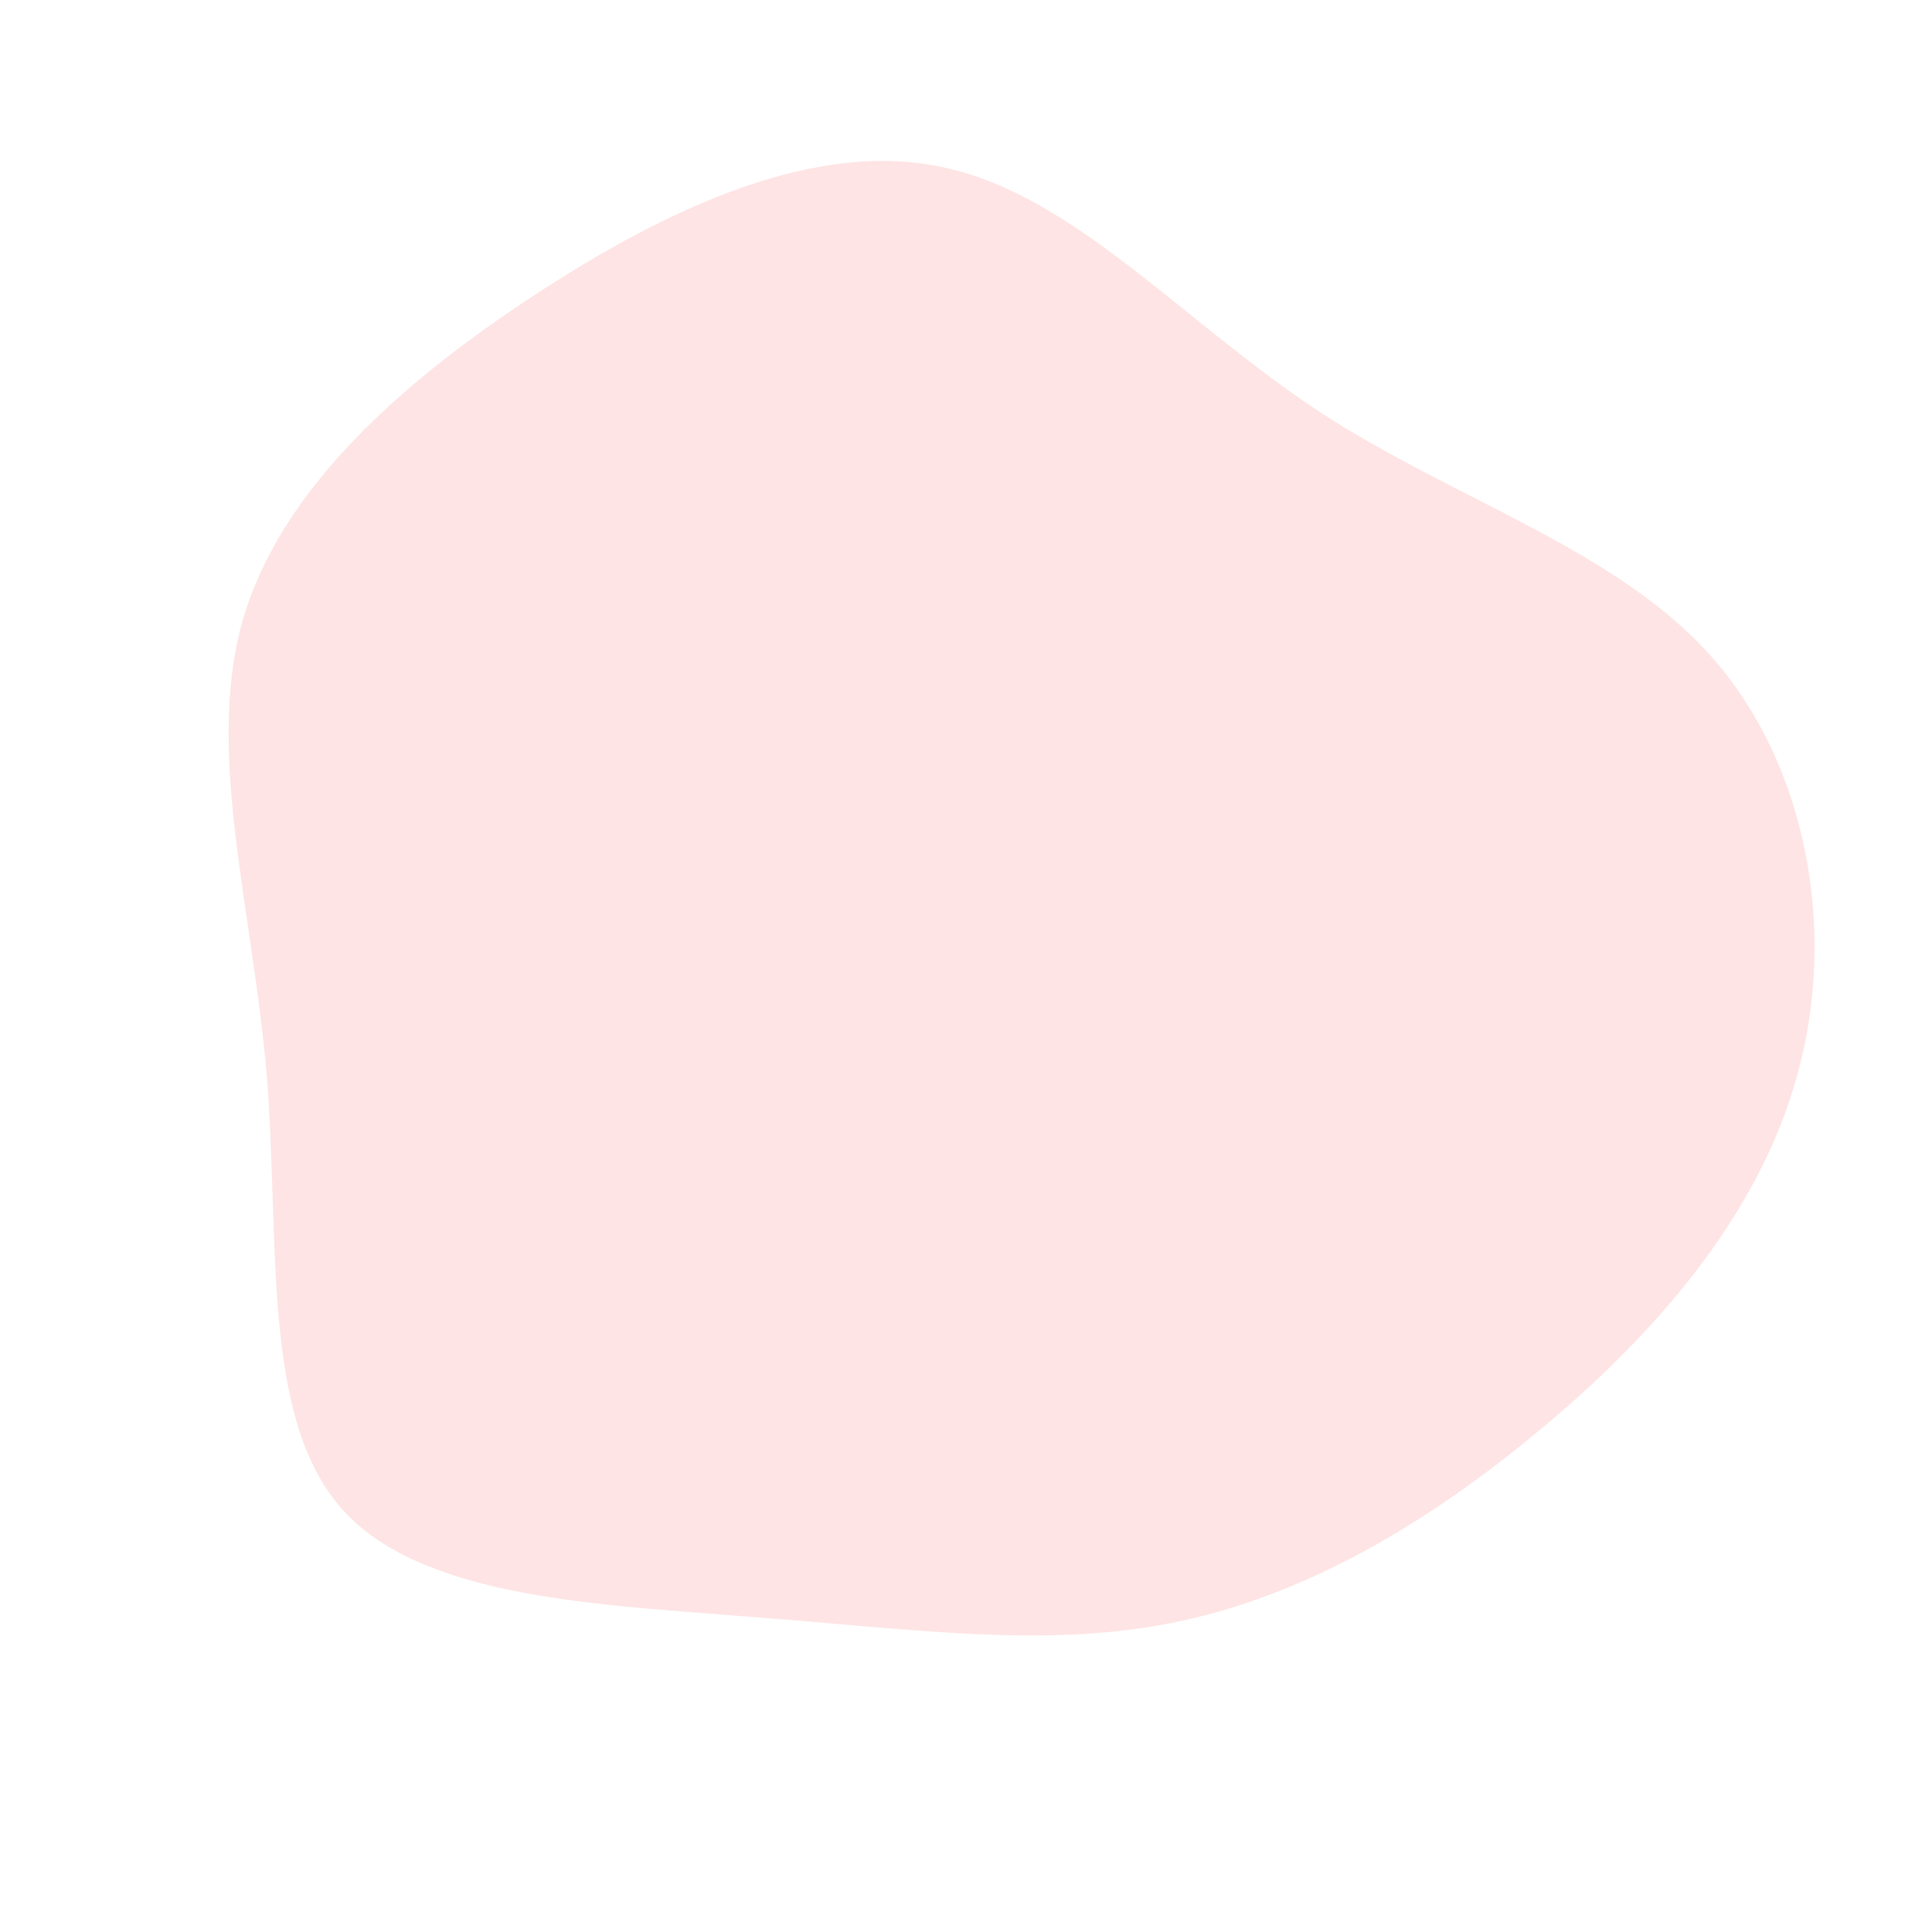
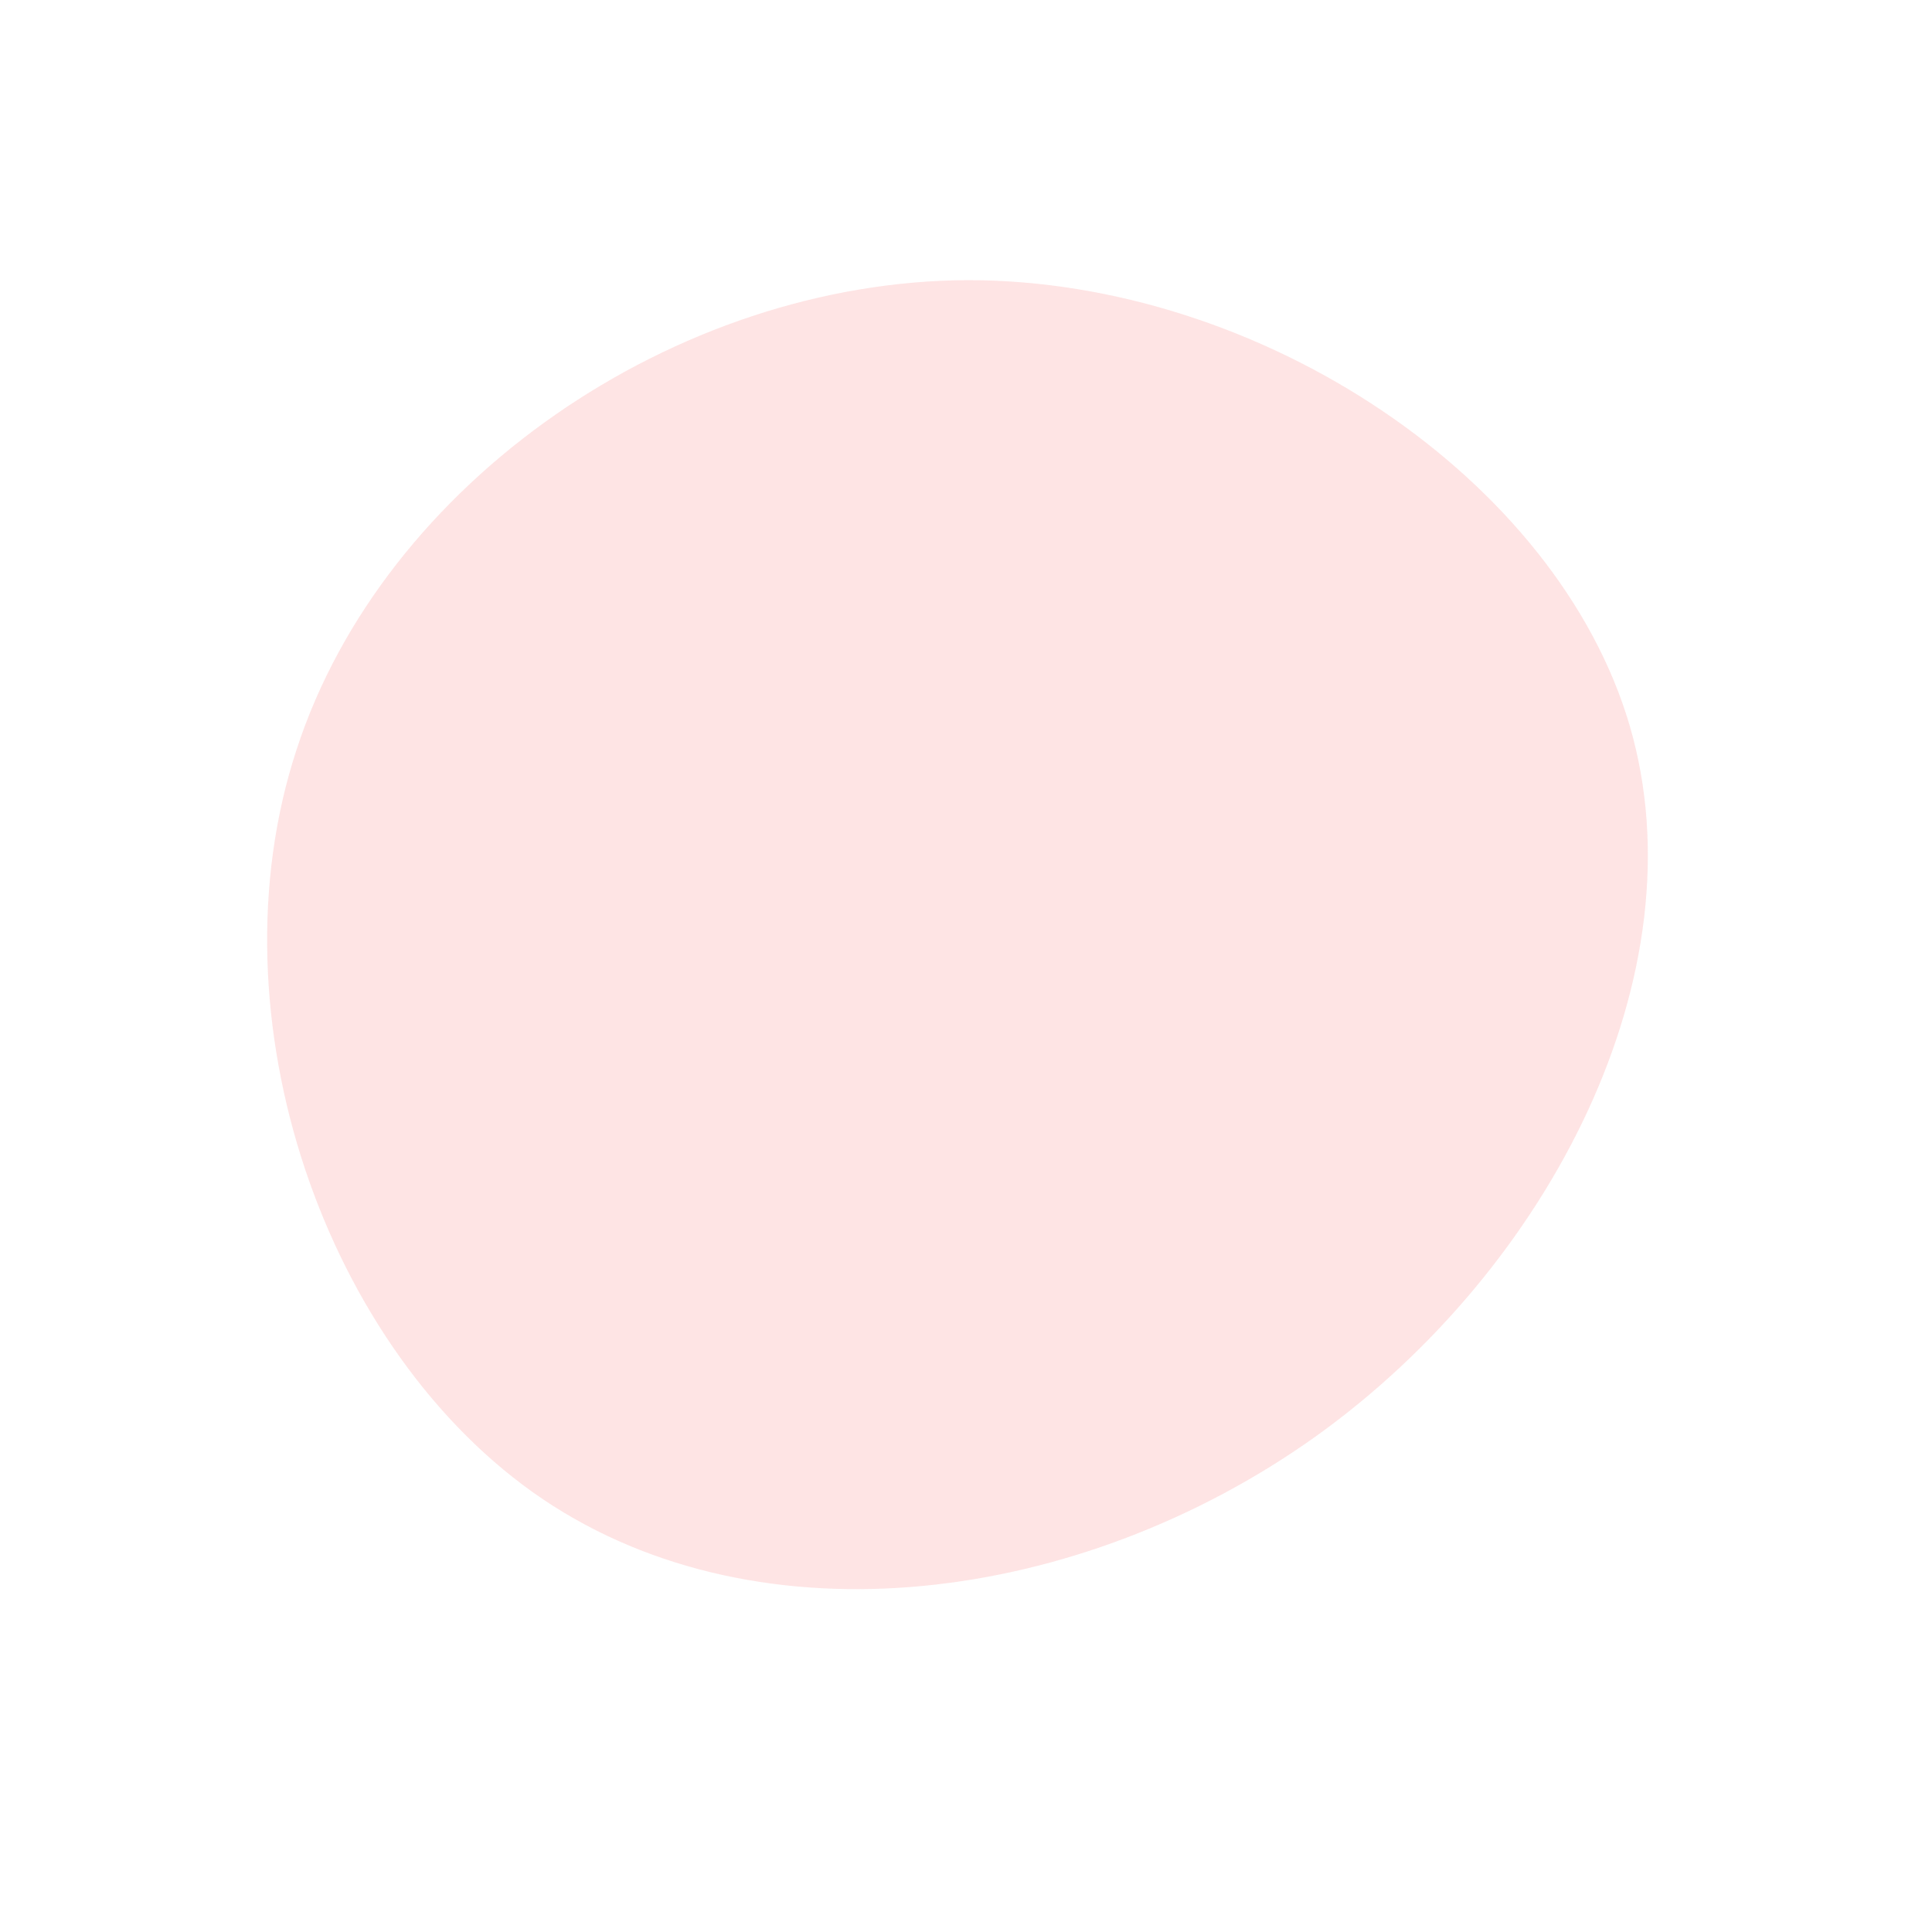
- <svg xmlns="http://www.w3.org/2000/svg" width="560" hight="738" viewBox="0 0 200 200">
-   <path fill="#FB787833" d="M36.7,-57.3C50.7,-48.2,67.2,-43.2,77.1,-32.1C87,-21,90.2,-3.8,86.1,11.1C82.1,26.1,70.7,38.8,58.7,48.6C46.7,58.5,34,65.6,20.8,68.1C7.7,70.6,-5.9,68.6,-22,67.4C-38,66.1,-56.5,65.5,-64.7,56.1C-73,46.6,-71,28.3,-72.4,11.1C-73.9,-6.1,-78.7,-22.1,-74.9,-35.7C-71,-49.3,-58.5,-60.4,-44.6,-69.5C-30.7,-78.6,-15.3,-85.7,-2,-82.6C11.4,-79.6,22.8,-66.4,36.7,-57.3Z" transform="translate(100 100)" />
+ <svg xmlns="http://www.w3.org/2000/svg" viewBox="0 0 200 200">
+   <path fill="#FB787833" d="M68.7,-24.9C76.2,0.7,60.5,31.3,36.2,48.7C11.8,66.1,-21.2,70.4,-43.8,55.2C-66.3,40,-78.4,5.3,-69.3,-22.4C-60.3,-50.1,-30.1,-70.9,0.2,-71C30.6,-71,61.2,-50.4,68.7,-24.9Z" transform="translate(100 100)">
+     <animate attributeType="XML" attributeName="d" dur="8s" repeatCount="indefinite" values="                     M68.7,-24.9C76.2,0.7,60.5,31.3,36.2,48.7C11.8,66.1,-21.2,70.4,-43.8,55.2C-66.3,40,-78.4,5.3,-69.3,-22.4C-60.3,-50.1,-30.1,-70.9,0.2,-71C30.6,-71,61.2,-50.4,68.7,-24.9Z;                     M69.3,-23.5C77.7,3.2,63.9,36.2,40.3,52.7C16.7,69.1,-16.8,69.2,-39.4,53.1C-62,36.9,-73.7,4.6,-65.3,-22.1C-56.9,-48.8,-28.4,-69.9,1,-70.3C30.5,-70.6,61,-50.2,69.3,-23.5Z;                     M65.8,-22.5C74,3.9,61.7,36,38.3,53.1C14.9,70.1,-19.6,72.3,-43.5,55.9C-67.3,39.5,-80.5,4.6,-71.4,-23C-62.4,-50.5,-31.2,-70.6,-1.2,-70.2C28.8,-69.9,57.6,-49,65.8,-22.5Z;                     M66.9,-21.1C76.4,7.4,66.6,42.9,42.7,60.8C18.7,78.7,-19.5,79.1,-42.9,61.5C-66.3,44,-74.9,8.4,-65.3,-20.3C-55.7,-49,-27.8,-70.9,0.4,-71.1C28.7,-71.2,57.4,-49.6,66.9,-21.1Z;                     M69.2,-21.6C77.7,3.6,64.3,36.8,41.1,52.8C17.8,68.8,-15.2,67.6,-37.3,51.6C-59.3,35.5,-70.4,4.5,-62.4,-20.1C-54.3,-44.7,-27.2,-62.9,1.6,-63.4C30.4,-63.9,60.7,-46.8,69.2,-21.6Z;                     M62,-19.2C71,7.4,62.4,40.8,40.1,57.5C17.9,74.1,-18,74.2,-41.1,57.3C-64.2,40.4,-74.4,6.4,-65.4,-20.3C-56.4,-47,-28.2,-66.4,-0.8,-66.2C26.5,-65.9,53.1,-45.9,62,-19.2Z;                     M68.7,-24.9C76.2,0.7,60.5,31.3,36.2,48.7C11.8,66.1,-21.2,70.4,-43.8,55.2C-66.3,40,-78.4,5.3,-69.3,-22.4C-60.3,-50.1,-30.1,-70.9,0.2,-71C30.6,-71,61.2,-50.4,68.7,-24.9Z" />
+   </path>
</svg>
